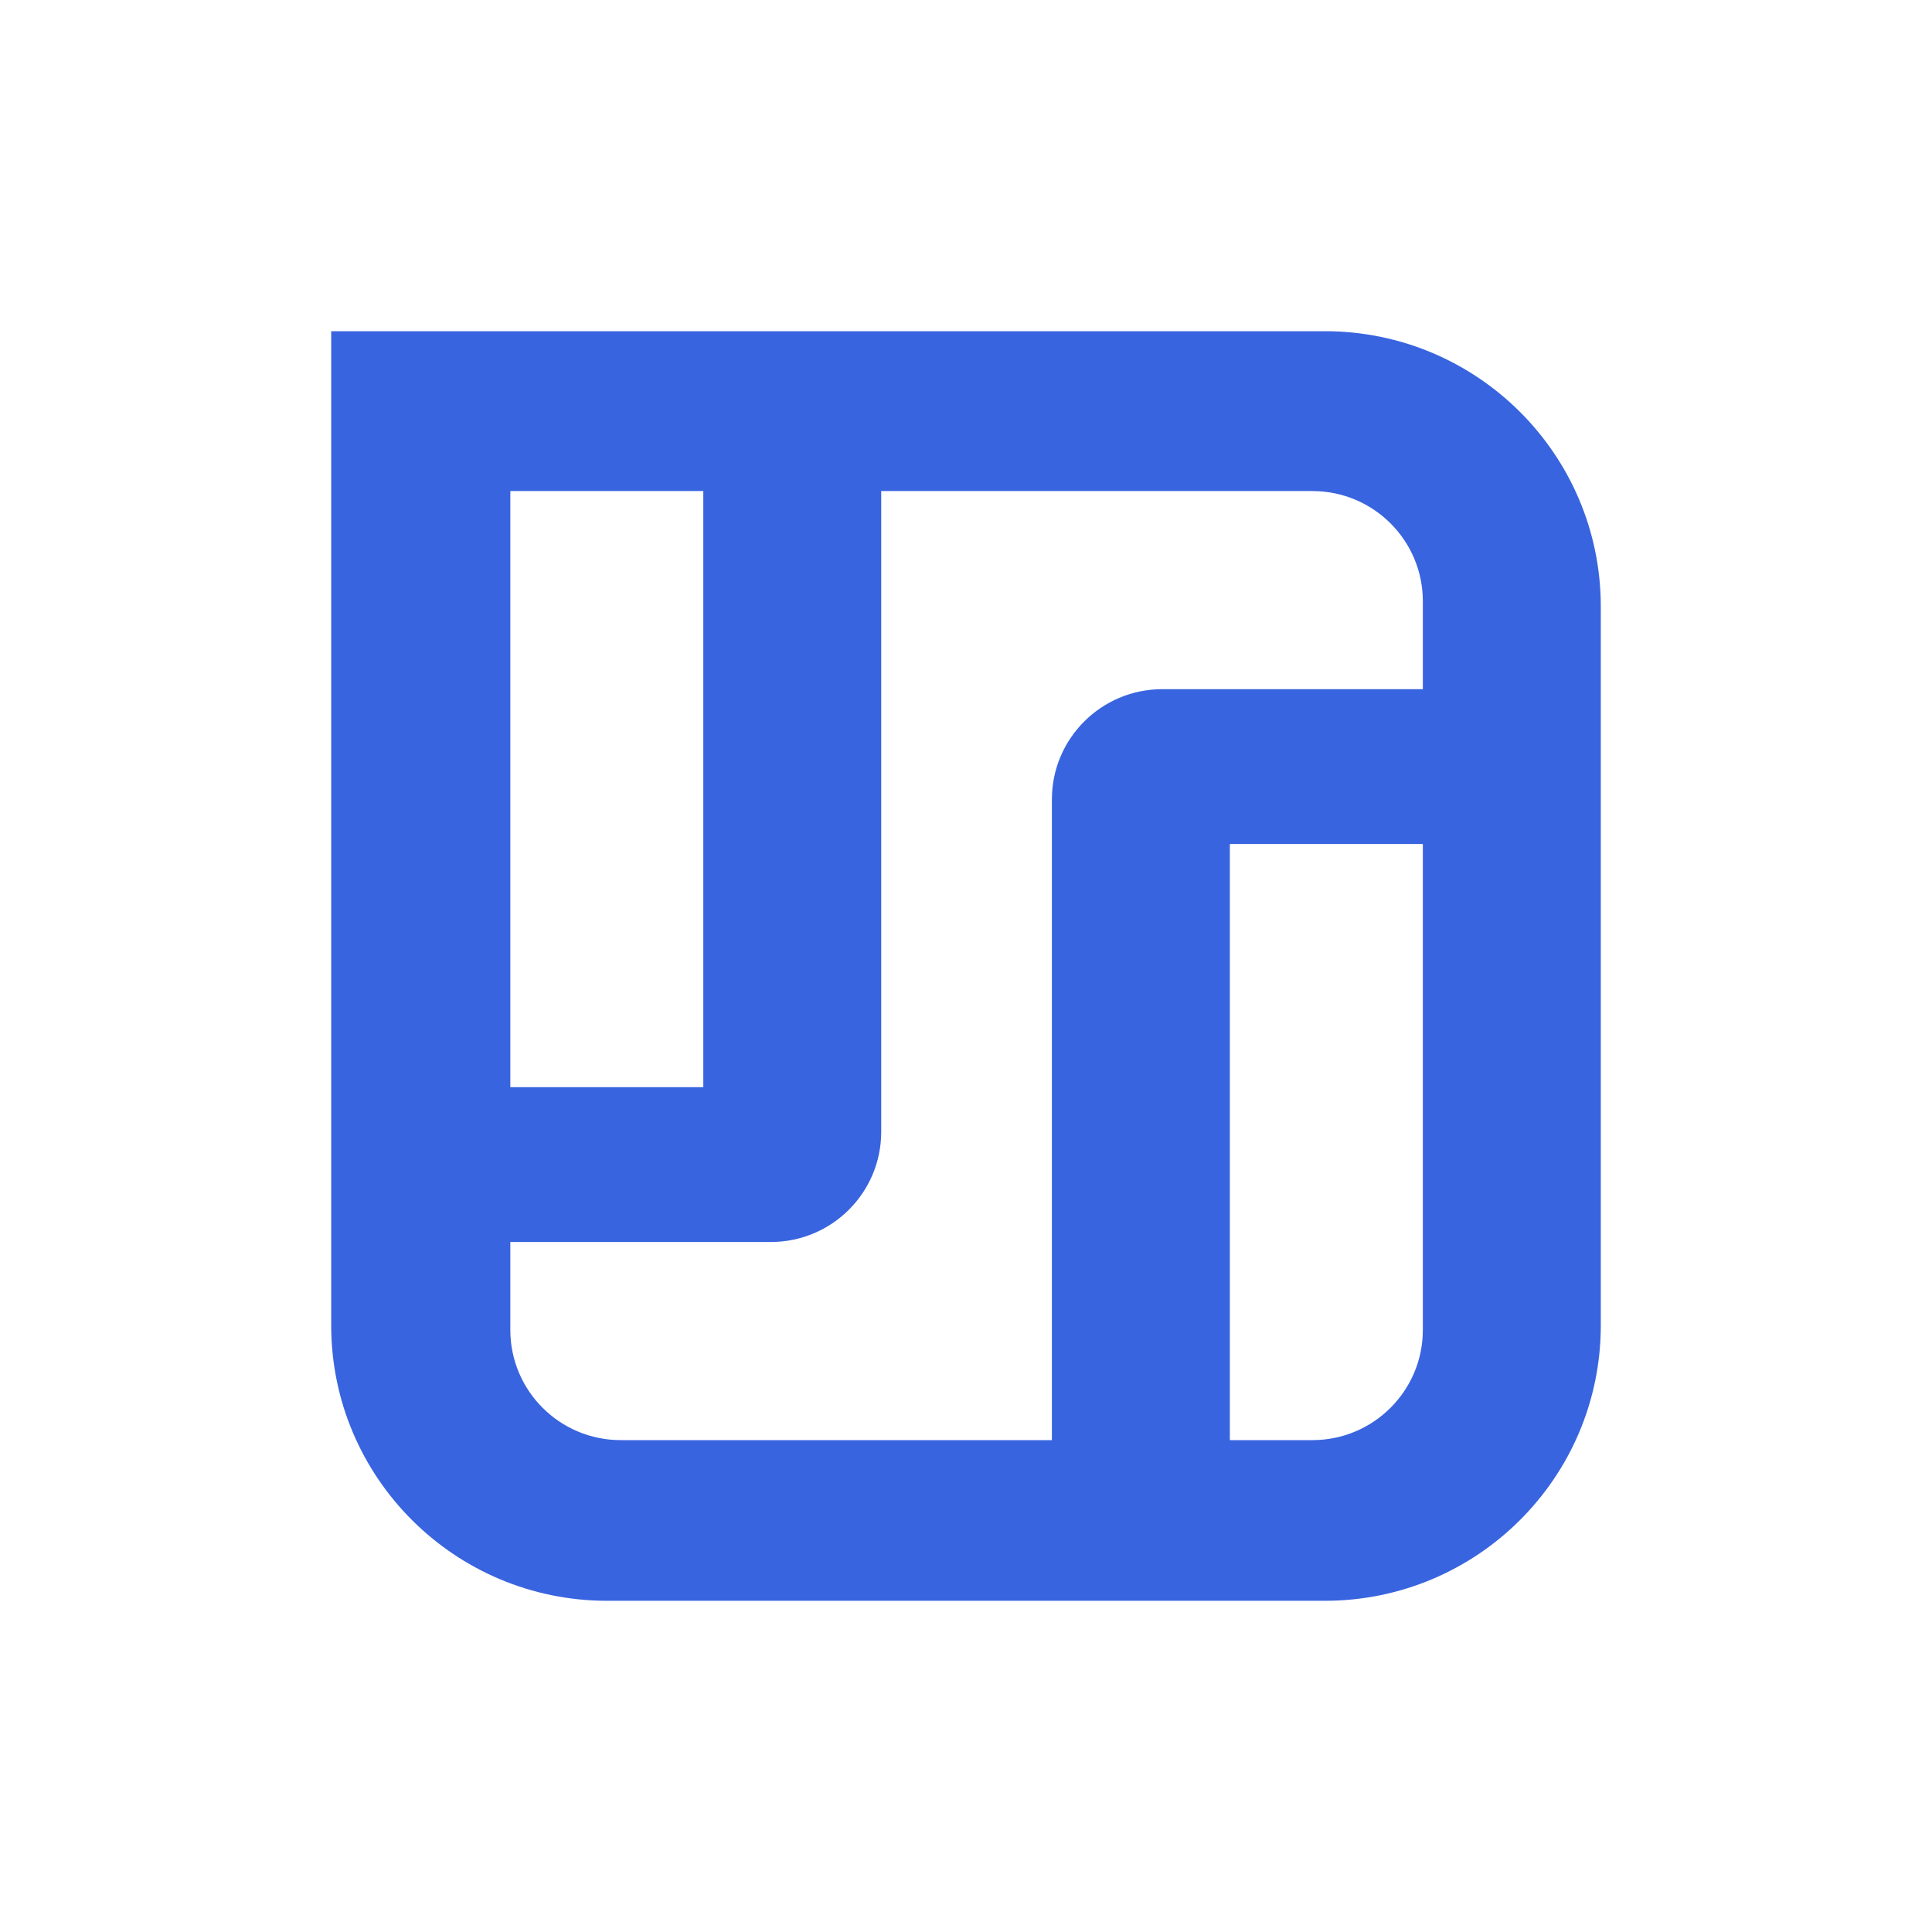
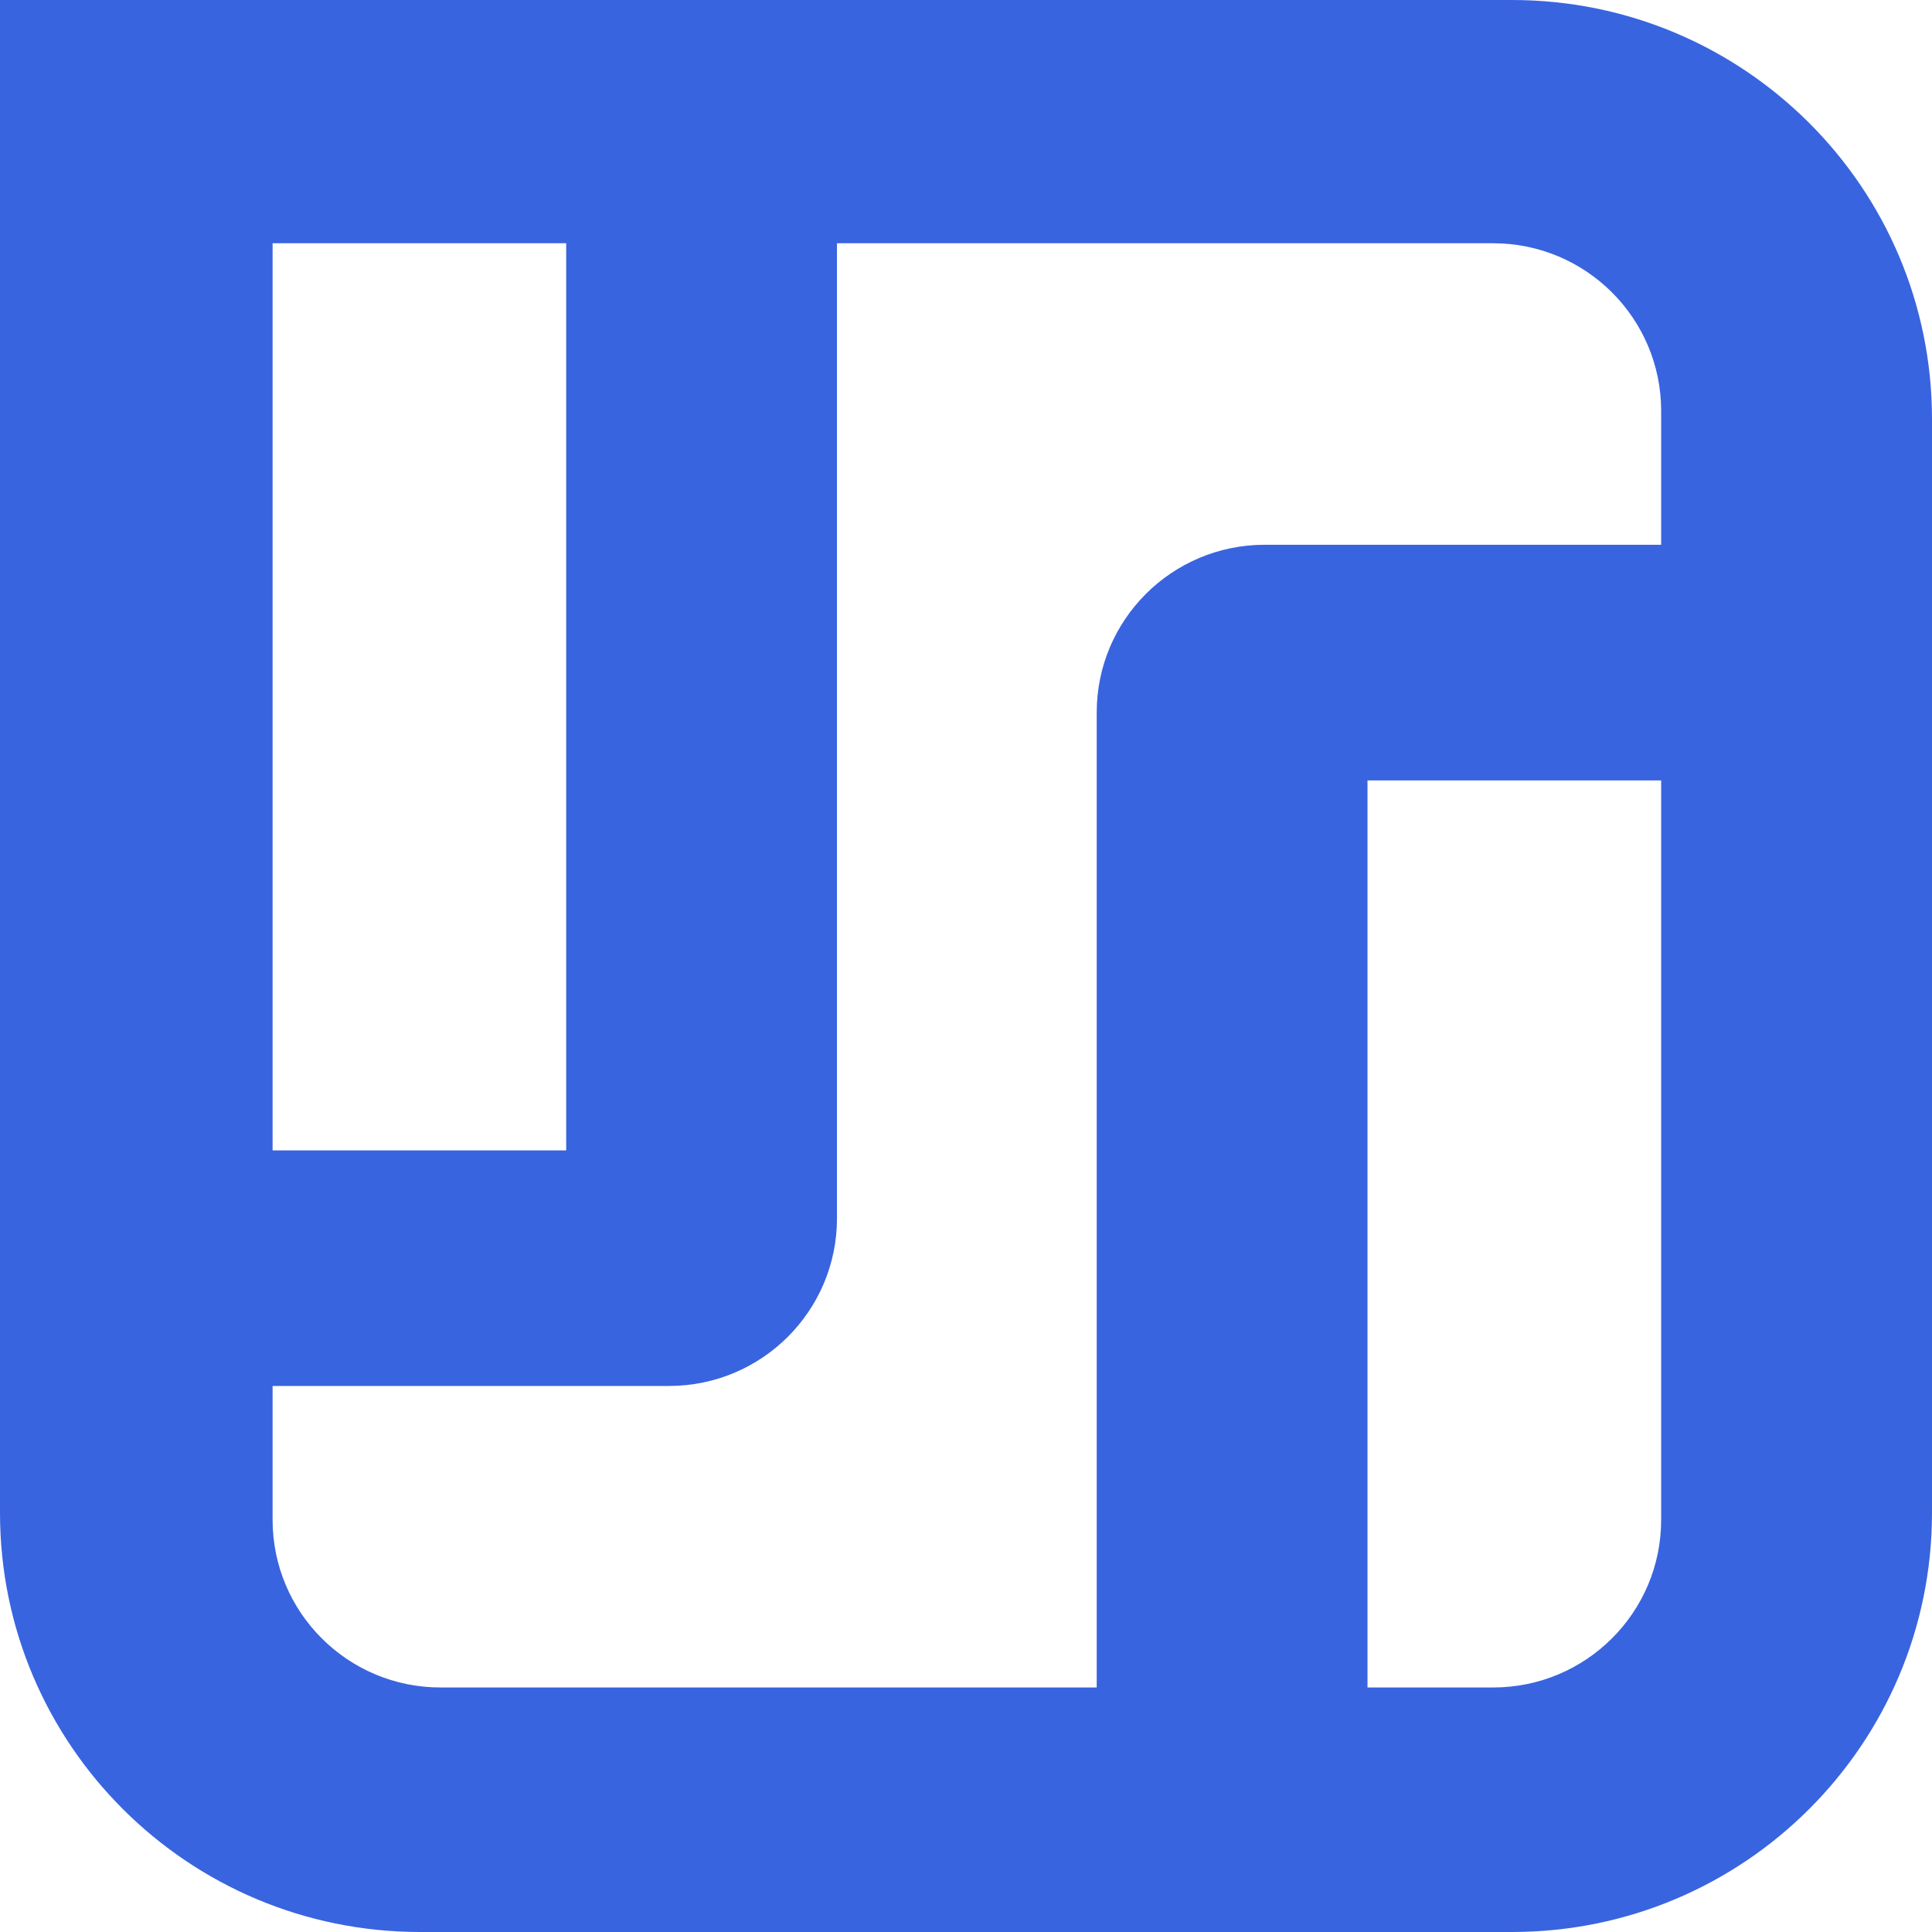
- <svg xmlns="http://www.w3.org/2000/svg" width="35" height="35" viewBox="0 0 35 35" fill="none">
-   <path fill-rule="evenodd" clip-rule="evenodd" d="M6 6H24C26.761 6 29 8.234 29 10.99V24.01C29 26.766 26.761 29 24 29H11C8.239 29 6 26.766 6 24.01L6 6ZM9.245 8.896V24.093C9.245 25.195 10.14 26.089 11.245 26.089H23.776C24.88 26.089 25.776 25.195 25.776 24.093V10.892C25.776 9.79 24.88 8.896 23.776 8.896H9.245ZM12.741 8.896H15.964V16.273V20.504C15.964 21.607 15.069 22.5 13.964 22.5H9.245V19.695H12.741V8.896ZM12.741 8.896H15.964H12.741ZM9.245 22.5V19.695V22.5ZM22.28 26.089H19.056V18.712V14.481C19.056 13.379 19.952 12.485 21.056 12.485H25.776V15.29H22.28V26.089ZM25.776 12.485V15.29V12.485ZM22.28 26.089H19.056H22.28Z" fill="#3964DF" />
+ <svg xmlns="http://www.w3.org/2000/svg" width="32" height="32" viewBox="0 0 32 32" fill="none">
+   <path fill-rule="evenodd" clip-rule="evenodd" d="M0 0H25.044C28.885 0 32 3.108 32 6.942V25.058C32 28.892 28.885 32 25.044 32H6.957C3.115 32 0 28.892 0 25.058V0ZM4.515 4.029V25.173C4.515 26.707 5.76 27.95 7.297 27.95H24.731C26.268 27.95 27.514 26.707 27.514 25.173V6.806C27.514 5.273 26.268 4.029 24.731 4.029H4.515ZM9.378 4.029H13.863V14.293V20.18C13.863 21.713 12.617 22.956 11.08 22.956H4.515V19.054H9.378V4.029ZM9.378 4.029H13.863H9.378ZM4.515 22.956V19.054V22.956ZM22.65 27.95H18.165V17.687V11.8C18.165 10.266 19.411 9.023 20.948 9.023H27.514V12.926H22.65V27.95ZM27.514 9.023V12.926V9.023ZM22.65 27.95H18.165H22.65Z" fill="#3964DF" />
</svg>
